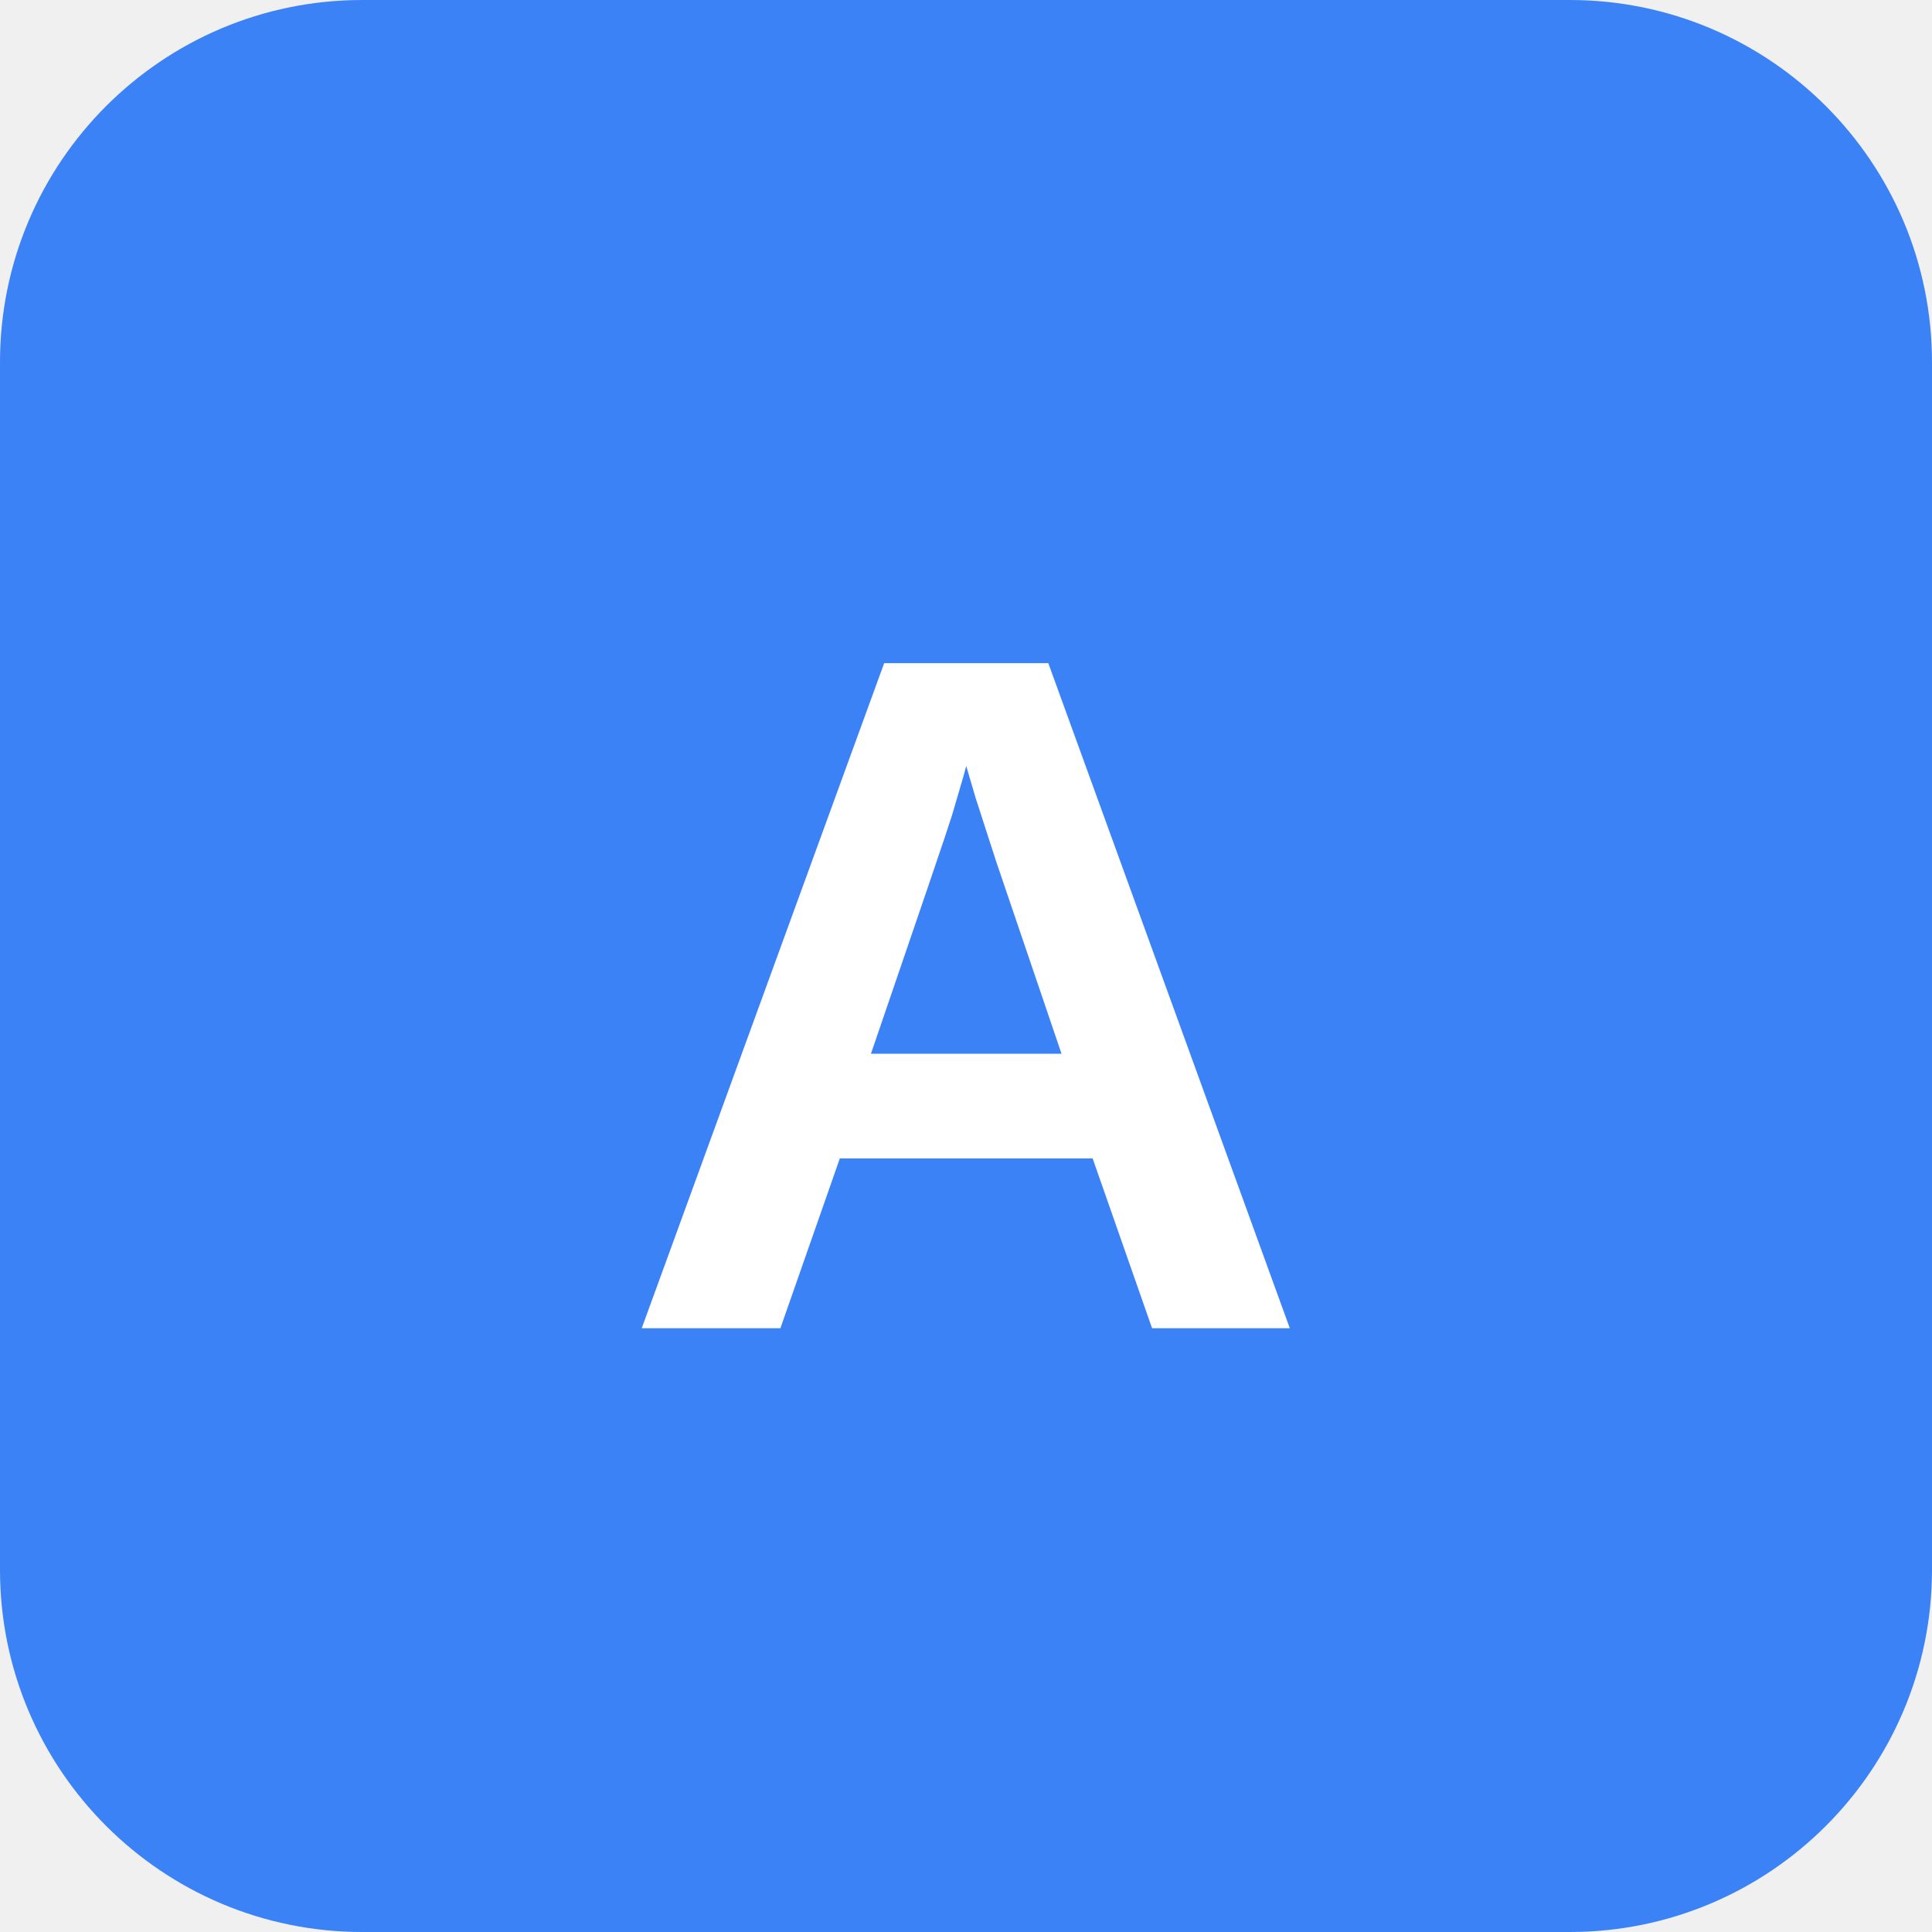
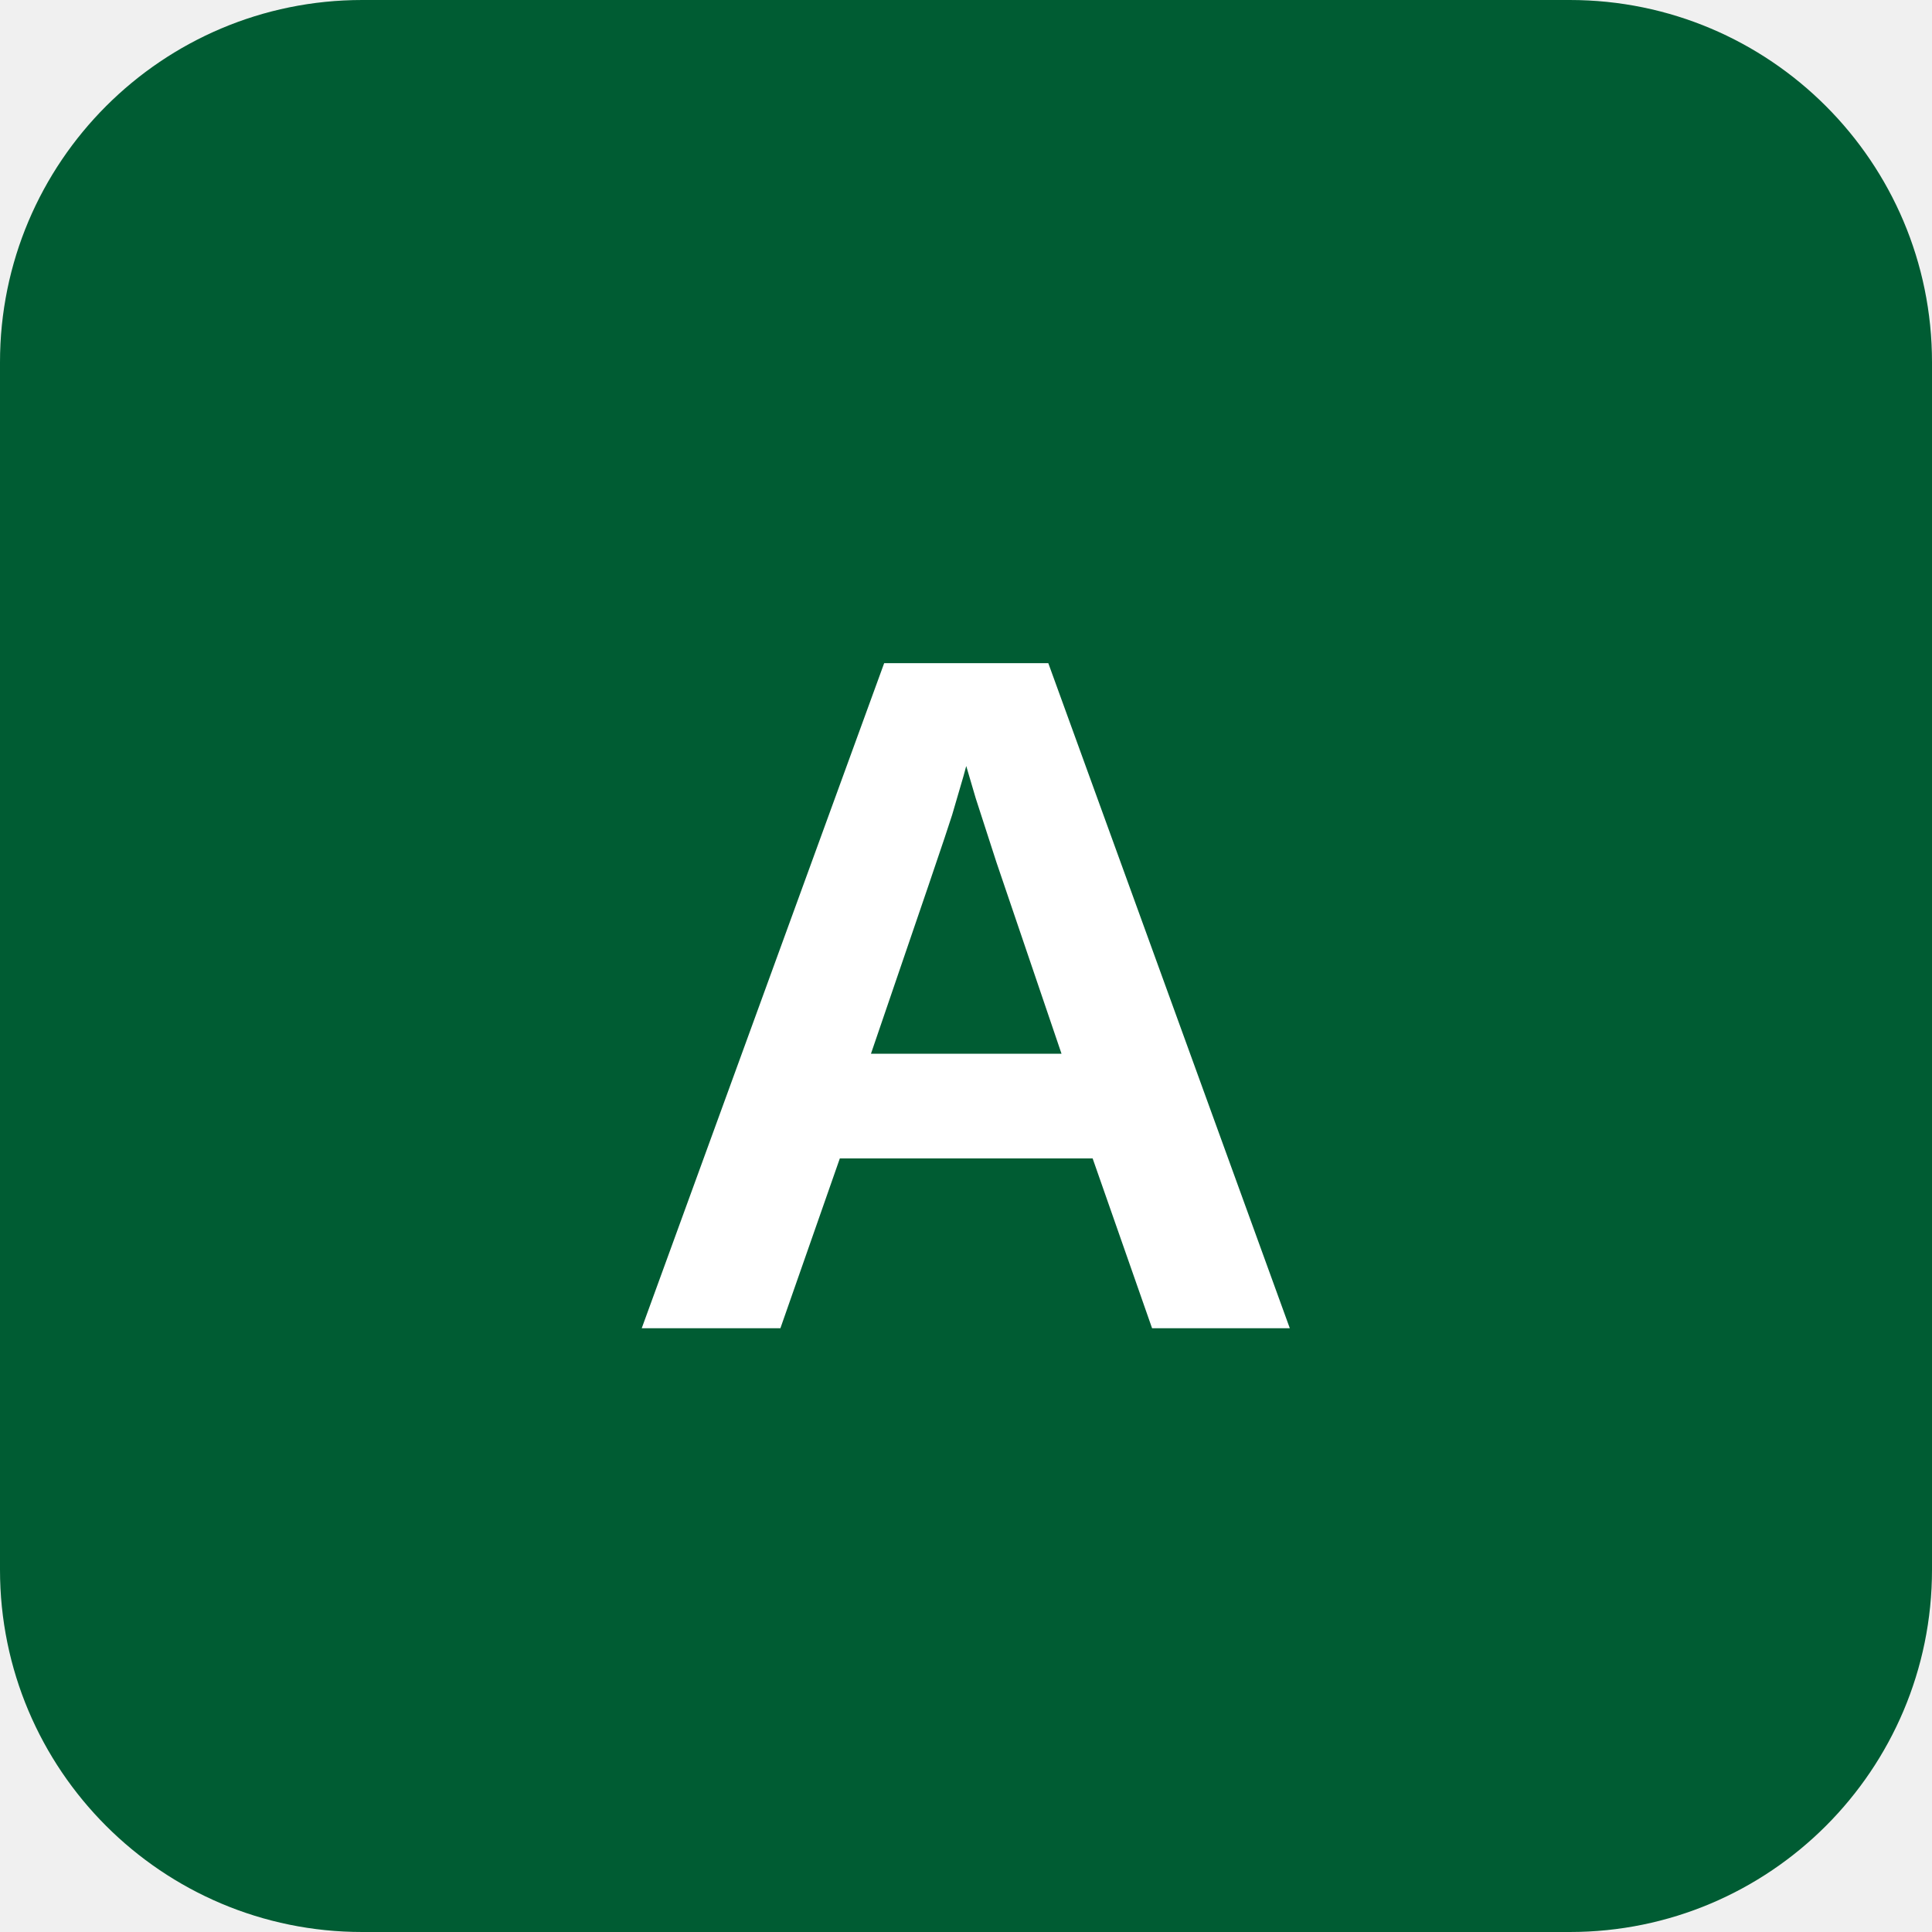
<svg xmlns="http://www.w3.org/2000/svg" viewBox="0 0 32 32">
-   <rect width="32" height="32" rx="6" fill="#3b82f6" />
+   <rect width="32" height="32" rx="6" fill="#005c33" />
  <text x="16" y="22" font-family="Arial, sans-serif" font-size="16" font-weight="bold" fill="white" text-anchor="middle">A</text>
</svg>
